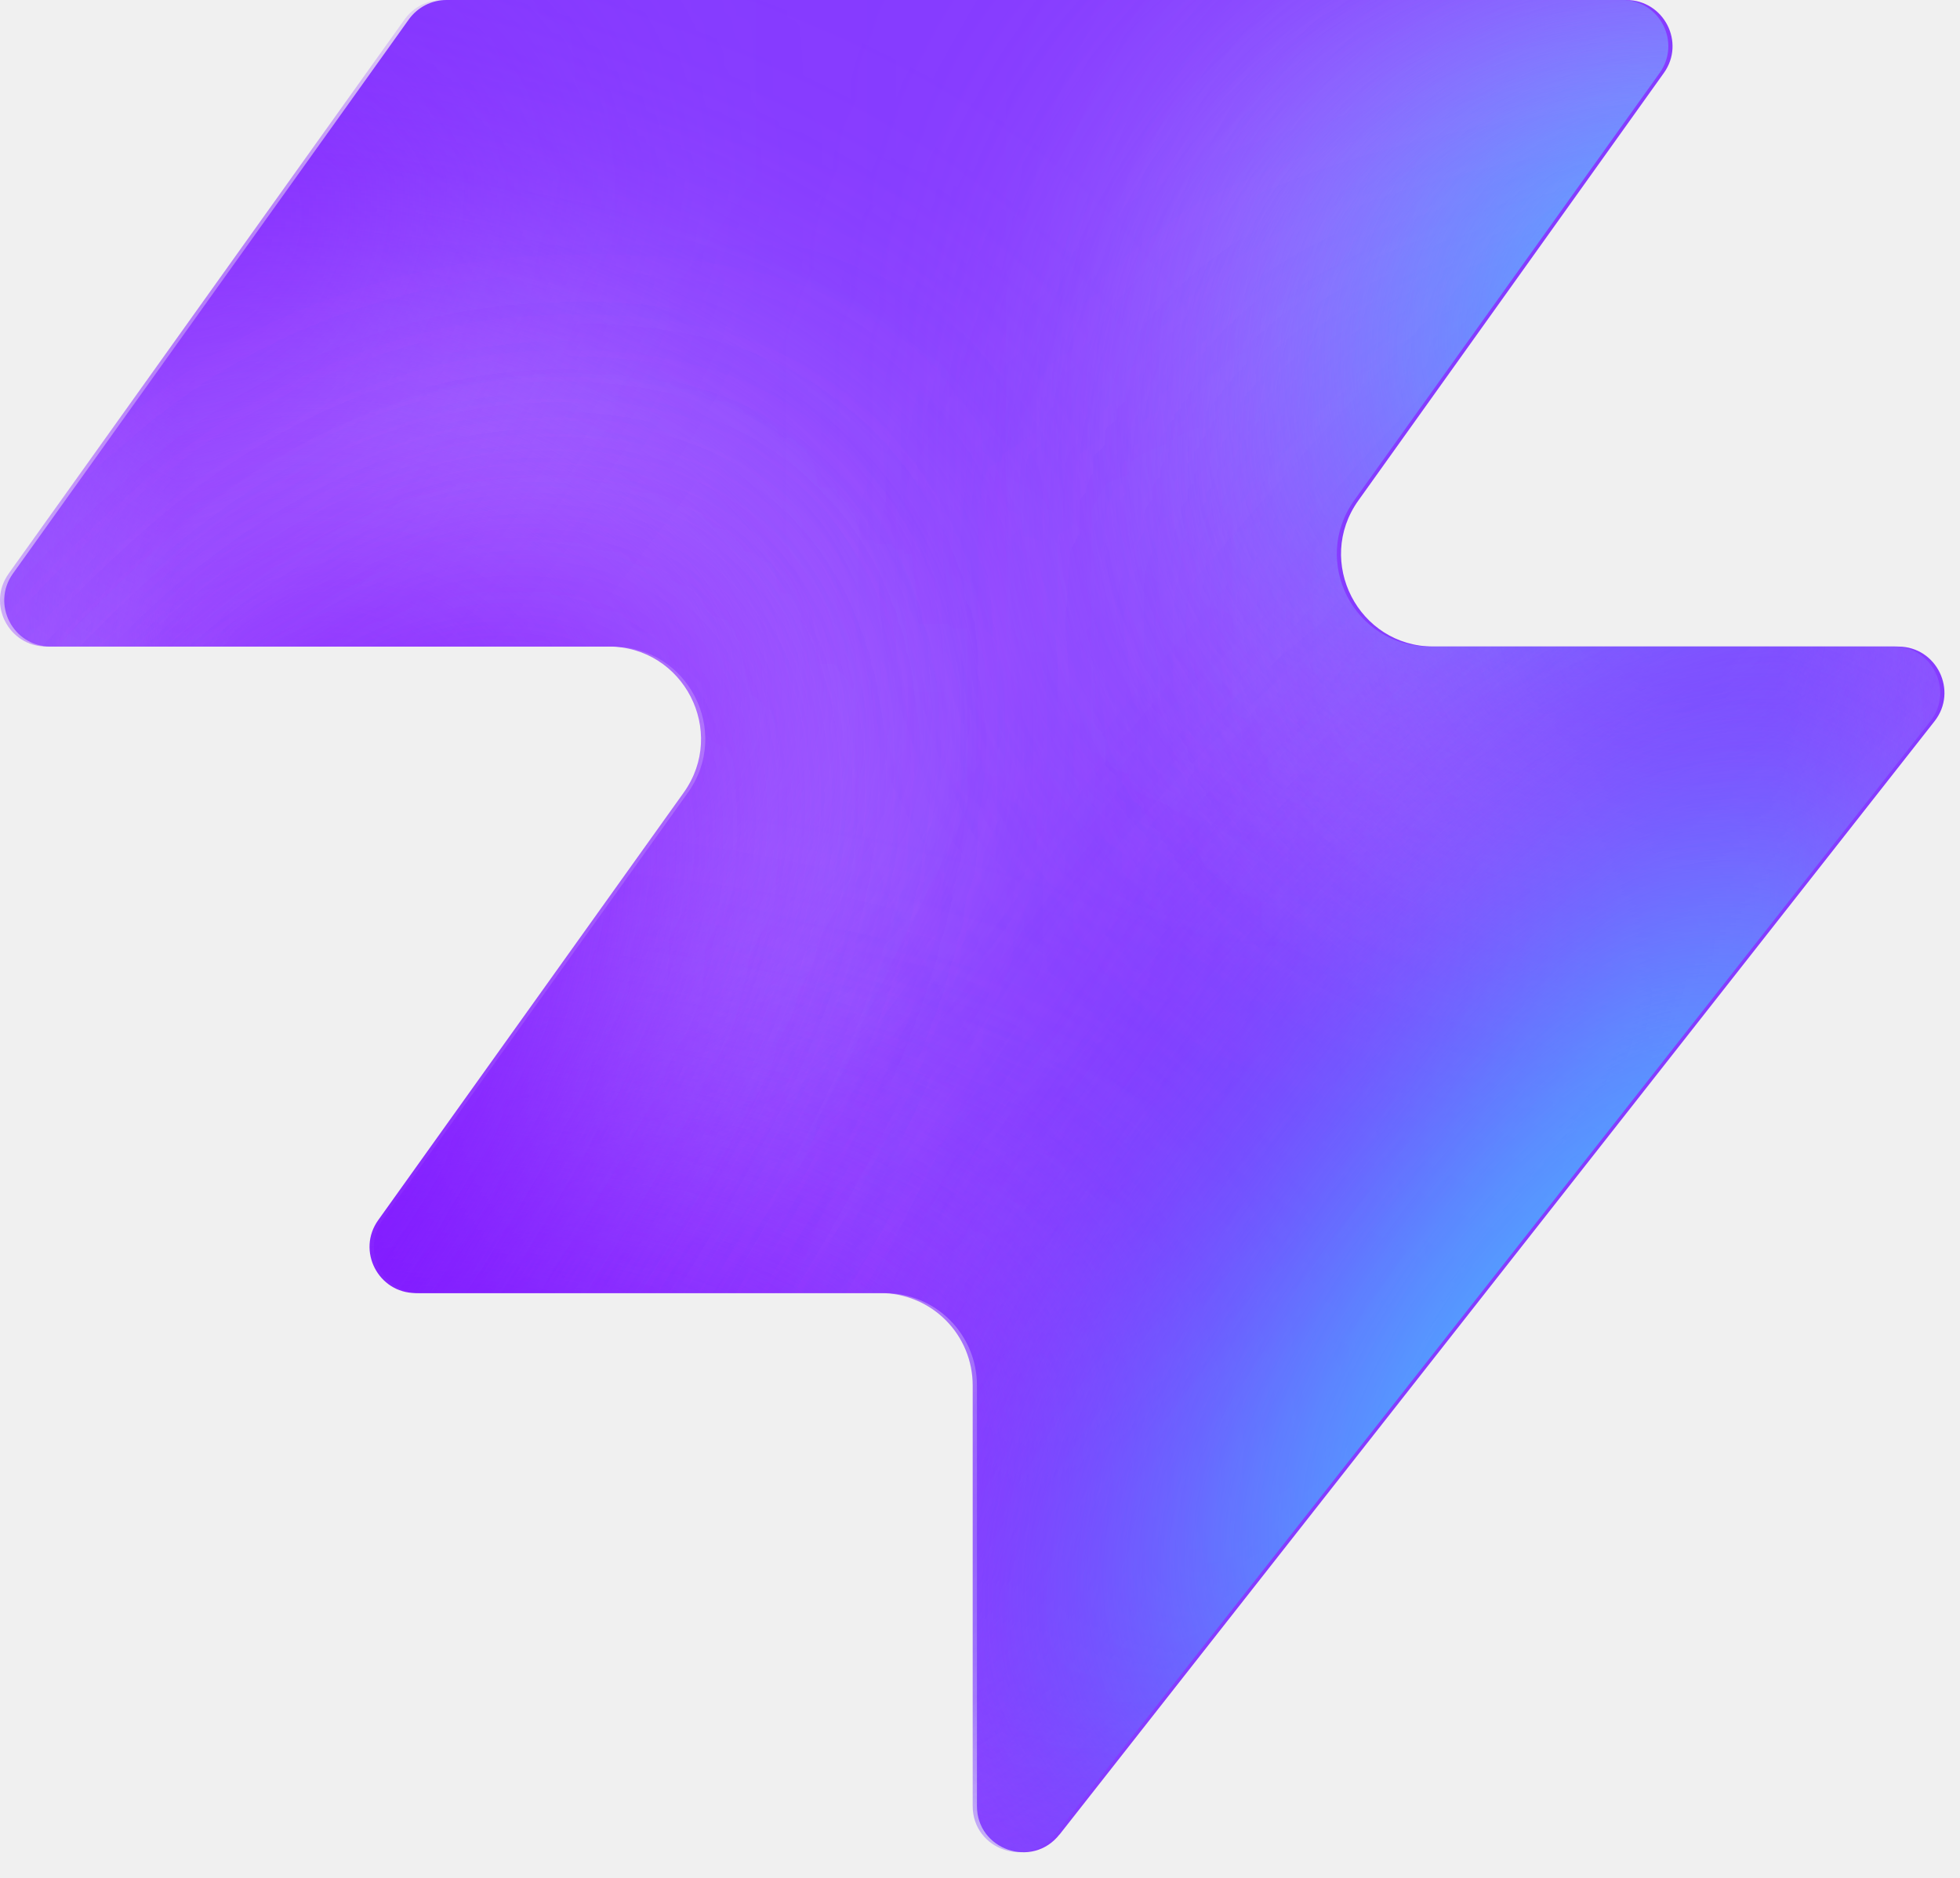
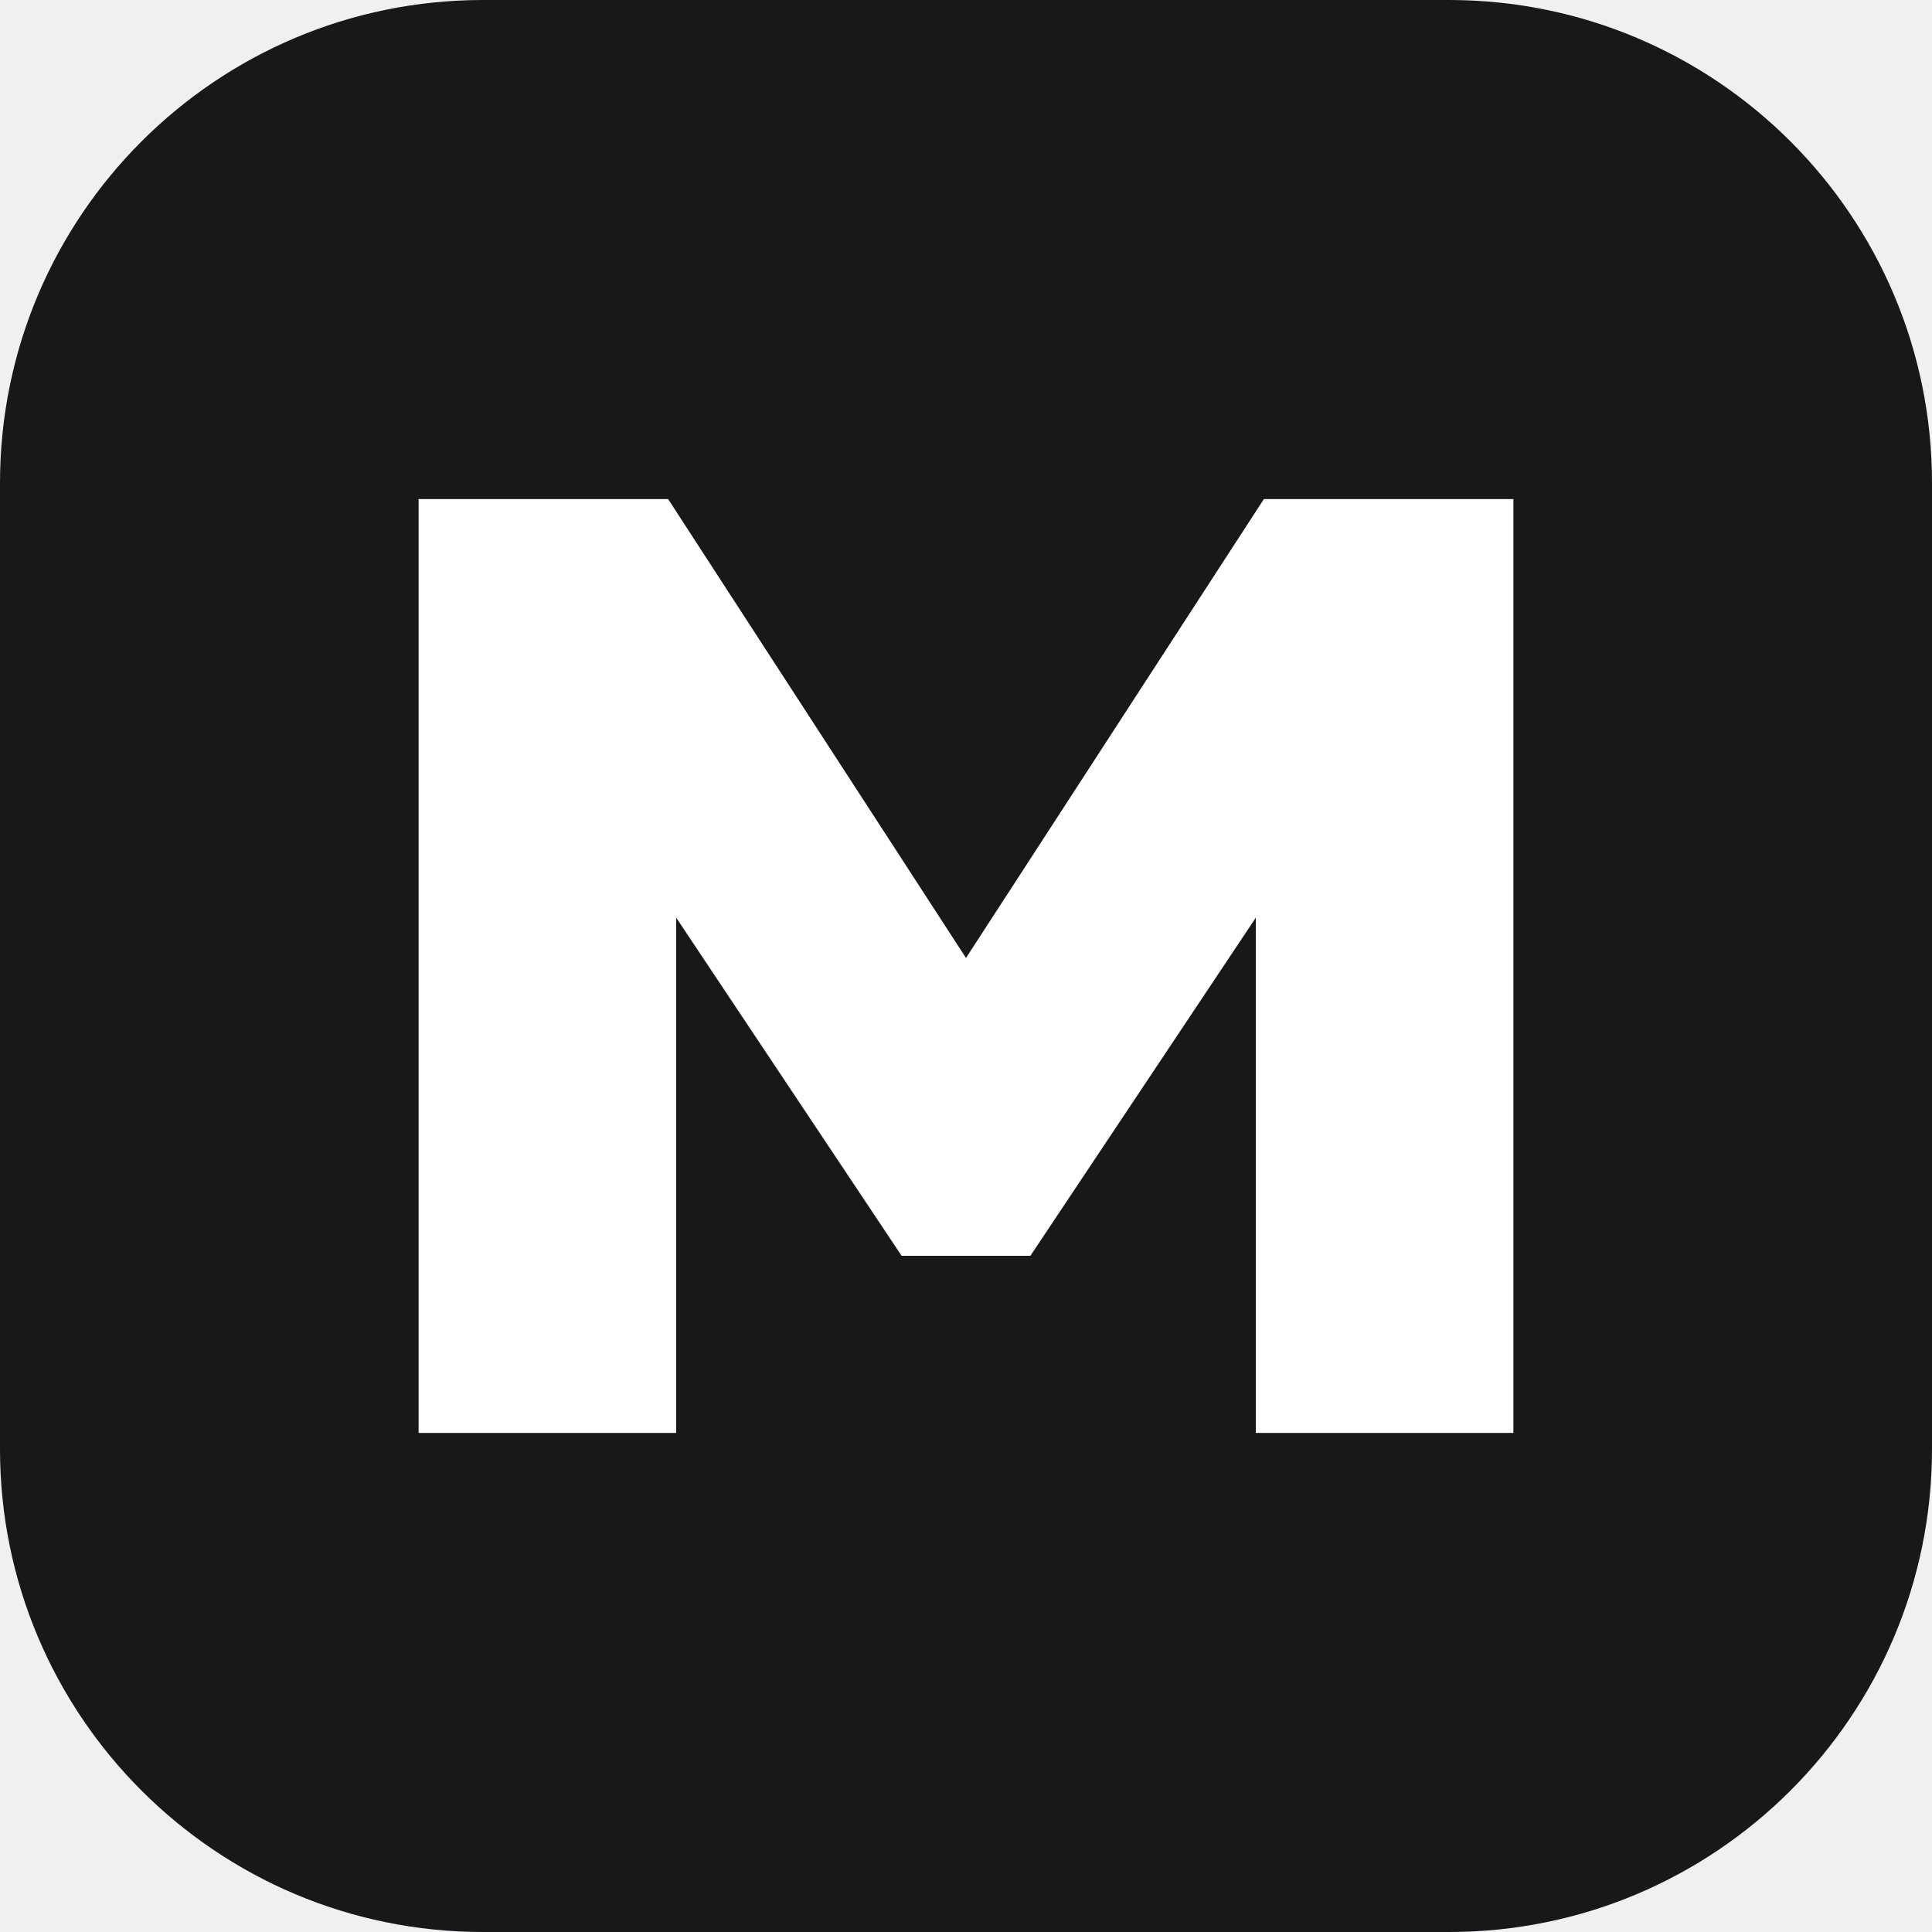
- <svg xmlns="http://www.w3.org/2000/svg" width="48" height="46" fill="none" viewBox="0 0 48 46">
-   <path fill="#863bff" d="M25.946 44.938c-.664.845-2.021.375-2.021-.698V33.937a2.26 2.26 0 0 0-2.262-2.262H10.287c-.92 0-1.456-1.04-.92-1.788l7.48-10.471c1.07-1.497 0-3.578-1.842-3.578H1.237c-.92 0-1.456-1.04-.92-1.788L10.013.474c.214-.297.556-.474.92-.474h28.894c.92 0 1.456 1.04.92 1.788l-7.48 10.471c-1.07 1.498 0 3.579 1.842 3.579h11.377c.943 0 1.473 1.088.89 1.83L25.947 44.94z" style="fill:#863bff;fill:color(display-p3 .525 .23 1);fill-opacity:1" />
-   <mask id="a" width="48" height="46" x="0" y="0" maskUnits="userSpaceOnUse" style="mask-type:alpha">
-     <path fill="#000" d="M25.842 44.938c-.664.844-2.021.375-2.021-.698V33.937a2.26 2.26 0 0 0-2.262-2.262H10.183c-.92 0-1.456-1.04-.92-1.788l7.48-10.471c1.07-1.498 0-3.579-1.842-3.579H1.133c-.92 0-1.456-1.04-.92-1.787L9.91.473c.214-.297.556-.474.92-.474h28.894c.92 0 1.456 1.04.92 1.788l-7.48 10.471c-1.07 1.498 0 3.578 1.842 3.578h11.377c.943 0 1.473 1.088.89 1.832L25.843 44.94z" style="fill:#000;fill-opacity:1" />
-   </mask>
-   <g mask="url(#a)">
-     <g filter="url(#b)">
-       <ellipse cx="5.508" cy="14.704" fill="#ede6ff" rx="5.508" ry="14.704" style="fill:#ede6ff;fill:color(display-p3 .927 .903 1);fill-opacity:1" transform="matrix(.00324 1 1 -.00324 -4.47 31.516)" />
-     </g>
-     <g filter="url(#c)">
-       <ellipse cx="10.399" cy="29.851" fill="#ede6ff" rx="10.399" ry="29.851" style="fill:#ede6ff;fill:color(display-p3 .927 .903 1);fill-opacity:1" transform="matrix(.00324 1 1 -.00324 -39.328 7.883)" />
-     </g>
-     <g filter="url(#d)">
-       <ellipse cx="5.508" cy="30.487" fill="#7e14ff" rx="5.508" ry="30.487" style="fill:#7e14ff;fill:color(display-p3 .492 .077 1);fill-opacity:1" transform="rotate(89.814 -25.913 -14.639)scale(1 -1)" />
-     </g>
-     <g filter="url(#e)">
-       <ellipse cx="5.508" cy="30.599" fill="#7e14ff" rx="5.508" ry="30.599" style="fill:#7e14ff;fill:color(display-p3 .492 .077 1);fill-opacity:1" transform="rotate(89.814 -32.644 -3.334)scale(1 -1)" />
-     </g>
-     <g filter="url(#f)">
-       <ellipse cx="5.508" cy="30.599" fill="#7e14ff" rx="5.508" ry="30.599" style="fill:#7e14ff;fill:color(display-p3 .492 .077 1);fill-opacity:1" transform="matrix(.00324 1 1 -.00324 -34.34 30.47)" />
-     </g>
-     <g filter="url(#g)">
-       <ellipse cx="14.072" cy="22.078" fill="#ede6ff" rx="14.072" ry="22.078" style="fill:#ede6ff;fill:color(display-p3 .927 .903 1);fill-opacity:1" transform="rotate(93.35 24.506 48.493)scale(-1 1)" />
-     </g>
-     <g filter="url(#h)">
-       <ellipse cx="3.47" cy="21.501" fill="#7e14ff" rx="3.47" ry="21.501" style="fill:#7e14ff;fill:color(display-p3 .492 .077 1);fill-opacity:1" transform="rotate(89.009 28.708 47.59)scale(-1 1)" />
-     </g>
-     <g filter="url(#i)">
-       <ellipse cx="3.47" cy="21.501" fill="#7e14ff" rx="3.47" ry="21.501" style="fill:#7e14ff;fill:color(display-p3 .492 .077 1);fill-opacity:1" transform="rotate(89.009 28.708 47.59)scale(-1 1)" />
-     </g>
-     <g filter="url(#j)">
-       <ellipse cx=".387" cy="8.972" fill="#7e14ff" rx="4.407" ry="29.108" style="fill:#7e14ff;fill:color(display-p3 .492 .077 1);fill-opacity:1" transform="rotate(39.51 .387 8.972)" />
-     </g>
-     <g filter="url(#k)">
-       <ellipse cx="47.523" cy="-6.092" fill="#7e14ff" rx="4.407" ry="29.108" style="fill:#7e14ff;fill:color(display-p3 .492 .077 1);fill-opacity:1" transform="rotate(37.892 47.523 -6.092)" />
-     </g>
-     <g filter="url(#l)">
-       <ellipse cx="41.412" cy="6.333" fill="#47bfff" rx="5.971" ry="9.665" style="fill:#47bfff;fill:color(display-p3 .28 .748 1);fill-opacity:1" transform="rotate(37.892 41.412 6.333)" />
-     </g>
-     <g filter="url(#m)">
-       <ellipse cx="-1.879" cy="38.332" fill="#7e14ff" rx="4.407" ry="29.108" style="fill:#7e14ff;fill:color(display-p3 .492 .077 1);fill-opacity:1" transform="rotate(37.892 -1.88 38.332)" />
-     </g>
-     <g filter="url(#n)">
-       <ellipse cx="-1.879" cy="38.332" fill="#7e14ff" rx="4.407" ry="29.108" style="fill:#7e14ff;fill:color(display-p3 .492 .077 1);fill-opacity:1" transform="rotate(37.892 -1.88 38.332)" />
-     </g>
-     <g filter="url(#o)">
-       <ellipse cx="35.651" cy="29.907" fill="#7e14ff" rx="4.407" ry="29.108" style="fill:#7e14ff;fill:color(display-p3 .492 .077 1);fill-opacity:1" transform="rotate(37.892 35.651 29.907)" />
-     </g>
-     <g filter="url(#p)">
-       <ellipse cx="38.418" cy="32.4" fill="#47bfff" rx="5.971" ry="15.297" style="fill:#47bfff;fill:color(display-p3 .28 .748 1);fill-opacity:1" transform="rotate(37.892 38.418 32.4)" />
-     </g>
-   </g>
-   <defs>
-     <filter id="b" width="60.045" height="41.654" x="-19.77" y="16.149" color-interpolation-filters="sRGB" filterUnits="userSpaceOnUse">
-       <feFlood flood-opacity="0" result="BackgroundImageFix" />
-       <feBlend in="SourceGraphic" in2="BackgroundImageFix" result="shape" />
-       <feGaussianBlur result="effect1_foregroundBlur_2002_17158" stdDeviation="7.659" />
-     </filter>
-     <filter id="c" width="90.34" height="51.437" x="-54.613" y="-7.533" color-interpolation-filters="sRGB" filterUnits="userSpaceOnUse">
-       <feFlood flood-opacity="0" result="BackgroundImageFix" />
-       <feBlend in="SourceGraphic" in2="BackgroundImageFix" result="shape" />
-       <feGaussianBlur result="effect1_foregroundBlur_2002_17158" stdDeviation="7.659" />
-     </filter>
-     <filter id="d" width="79.355" height="29.4" x="-49.64" y="2.03" color-interpolation-filters="sRGB" filterUnits="userSpaceOnUse">
-       <feFlood flood-opacity="0" result="BackgroundImageFix" />
-       <feBlend in="SourceGraphic" in2="BackgroundImageFix" result="shape" />
-       <feGaussianBlur result="effect1_foregroundBlur_2002_17158" stdDeviation="4.596" />
-     </filter>
-     <filter id="e" width="79.579" height="29.4" x="-45.045" y="20.029" color-interpolation-filters="sRGB" filterUnits="userSpaceOnUse">
-       <feFlood flood-opacity="0" result="BackgroundImageFix" />
-       <feBlend in="SourceGraphic" in2="BackgroundImageFix" result="shape" />
-       <feGaussianBlur result="effect1_foregroundBlur_2002_17158" stdDeviation="4.596" />
-     </filter>
-     <filter id="f" width="79.579" height="29.4" x="-43.513" y="21.178" color-interpolation-filters="sRGB" filterUnits="userSpaceOnUse">
-       <feFlood flood-opacity="0" result="BackgroundImageFix" />
-       <feBlend in="SourceGraphic" in2="BackgroundImageFix" result="shape" />
-       <feGaussianBlur result="effect1_foregroundBlur_2002_17158" stdDeviation="4.596" />
-     </filter>
-     <filter id="g" width="74.749" height="58.852" x="15.756" y="-17.901" color-interpolation-filters="sRGB" filterUnits="userSpaceOnUse">
-       <feFlood flood-opacity="0" result="BackgroundImageFix" />
-       <feBlend in="SourceGraphic" in2="BackgroundImageFix" result="shape" />
-       <feGaussianBlur result="effect1_foregroundBlur_2002_17158" stdDeviation="7.659" />
-     </filter>
-     <filter id="h" width="61.377" height="25.362" x="23.548" y="2.284" color-interpolation-filters="sRGB" filterUnits="userSpaceOnUse">
-       <feFlood flood-opacity="0" result="BackgroundImageFix" />
-       <feBlend in="SourceGraphic" in2="BackgroundImageFix" result="shape" />
-       <feGaussianBlur result="effect1_foregroundBlur_2002_17158" stdDeviation="4.596" />
-     </filter>
-     <filter id="i" width="61.377" height="25.362" x="23.548" y="2.284" color-interpolation-filters="sRGB" filterUnits="userSpaceOnUse">
-       <feFlood flood-opacity="0" result="BackgroundImageFix" />
-       <feBlend in="SourceGraphic" in2="BackgroundImageFix" result="shape" />
-       <feGaussianBlur result="effect1_foregroundBlur_2002_17158" stdDeviation="4.596" />
-     </filter>
-     <filter id="j" width="56.045" height="63.649" x="-27.636" y="-22.853" color-interpolation-filters="sRGB" filterUnits="userSpaceOnUse">
-       <feFlood flood-opacity="0" result="BackgroundImageFix" />
-       <feBlend in="SourceGraphic" in2="BackgroundImageFix" result="shape" />
-       <feGaussianBlur result="effect1_foregroundBlur_2002_17158" stdDeviation="4.596" />
-     </filter>
-     <filter id="k" width="54.814" height="64.646" x="20.116" y="-38.415" color-interpolation-filters="sRGB" filterUnits="userSpaceOnUse">
-       <feFlood flood-opacity="0" result="BackgroundImageFix" />
-       <feBlend in="SourceGraphic" in2="BackgroundImageFix" result="shape" />
-       <feGaussianBlur result="effect1_foregroundBlur_2002_17158" stdDeviation="4.596" />
-     </filter>
-     <filter id="l" width="33.541" height="35.313" x="24.641" y="-11.323" color-interpolation-filters="sRGB" filterUnits="userSpaceOnUse">
-       <feFlood flood-opacity="0" result="BackgroundImageFix" />
-       <feBlend in="SourceGraphic" in2="BackgroundImageFix" result="shape" />
-       <feGaussianBlur result="effect1_foregroundBlur_2002_17158" stdDeviation="4.596" />
-     </filter>
-     <filter id="m" width="54.814" height="64.646" x="-29.286" y="6.009" color-interpolation-filters="sRGB" filterUnits="userSpaceOnUse">
-       <feFlood flood-opacity="0" result="BackgroundImageFix" />
-       <feBlend in="SourceGraphic" in2="BackgroundImageFix" result="shape" />
-       <feGaussianBlur result="effect1_foregroundBlur_2002_17158" stdDeviation="4.596" />
-     </filter>
-     <filter id="n" width="54.814" height="64.646" x="-29.286" y="6.009" color-interpolation-filters="sRGB" filterUnits="userSpaceOnUse">
-       <feFlood flood-opacity="0" result="BackgroundImageFix" />
-       <feBlend in="SourceGraphic" in2="BackgroundImageFix" result="shape" />
-       <feGaussianBlur result="effect1_foregroundBlur_2002_17158" stdDeviation="4.596" />
-     </filter>
-     <filter id="o" width="54.814" height="64.646" x="8.244" y="-2.416" color-interpolation-filters="sRGB" filterUnits="userSpaceOnUse">
-       <feFlood flood-opacity="0" result="BackgroundImageFix" />
-       <feBlend in="SourceGraphic" in2="BackgroundImageFix" result="shape" />
-       <feGaussianBlur result="effect1_foregroundBlur_2002_17158" stdDeviation="4.596" />
-     </filter>
-     <filter id="p" width="39.409" height="43.623" x="18.713" y="10.588" color-interpolation-filters="sRGB" filterUnits="userSpaceOnUse">
-       <feFlood flood-opacity="0" result="BackgroundImageFix" />
-       <feBlend in="SourceGraphic" in2="BackgroundImageFix" result="shape" />
-       <feGaussianBlur result="effect1_foregroundBlur_2002_17158" stdDeviation="4.596" />
-     </filter>
-   </defs>
+ <svg xmlns="http://www.w3.org/2000/svg" width="48" height="48" fill="none" viewBox="0 0 48 48">
+   <rect width="48" height="48" rx="12" fill="#18181b" />
+   <path d="M10.4 35.6V12.4h6.2L24 23.8l7.4-11.4h6.2v23.2h-6.4V22.8l-5.6 8.4h-3.2l-5.6-8.4v12.8h-6.4Z" fill="#fff" />
</svg>
